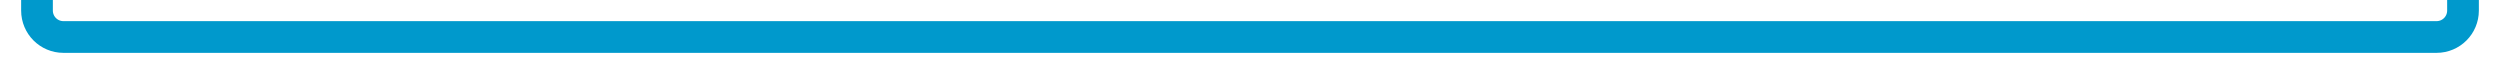
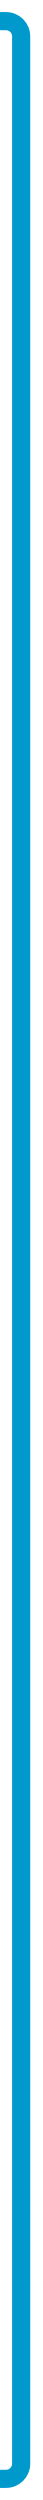
- <svg xmlns="http://www.w3.org/2000/svg" version="1.1" width="473px" height="14px" preserveAspectRatio="xMinYMid meet" viewBox="736 3071  473 12">
-   <path d="M 743 3048  L 743 3072  A 5 5 0 0 0 748 3077 L 1197 3077  A 5 5 0 0 0 1202 3072 L 1202 3026  " stroke-width="6" stroke="#0099cc" fill="none" />
-   <path d="M 1218 3041.2  L 1202 3021  L 1186 3041.2  L 1202 3032.4  L 1218 3041.2  Z " fill-rule="nonzero" fill="#0099cc" stroke="none" />
+ <svg xmlns="http://www.w3.org/2000/svg" version="1.1" width="14px" height="827px" preserveAspectRatio="xMidYMin meet" viewBox="485 884  12 827">
+   <path d="M 421 891  L 486 891  A 5 5 0 0 1 491 896 L 491 1699  A 5 5 0 0 1 486 1704 L 420 1704  " stroke-width="6" stroke="#0099cc" fill="none" />
+   <path d="M 435.2 1688  L 415 1704  L 435.2 1720  L 426.4 1704  L 435.2 1688  Z " fill-rule="nonzero" fill="#0099cc" stroke="none" />
</svg>
